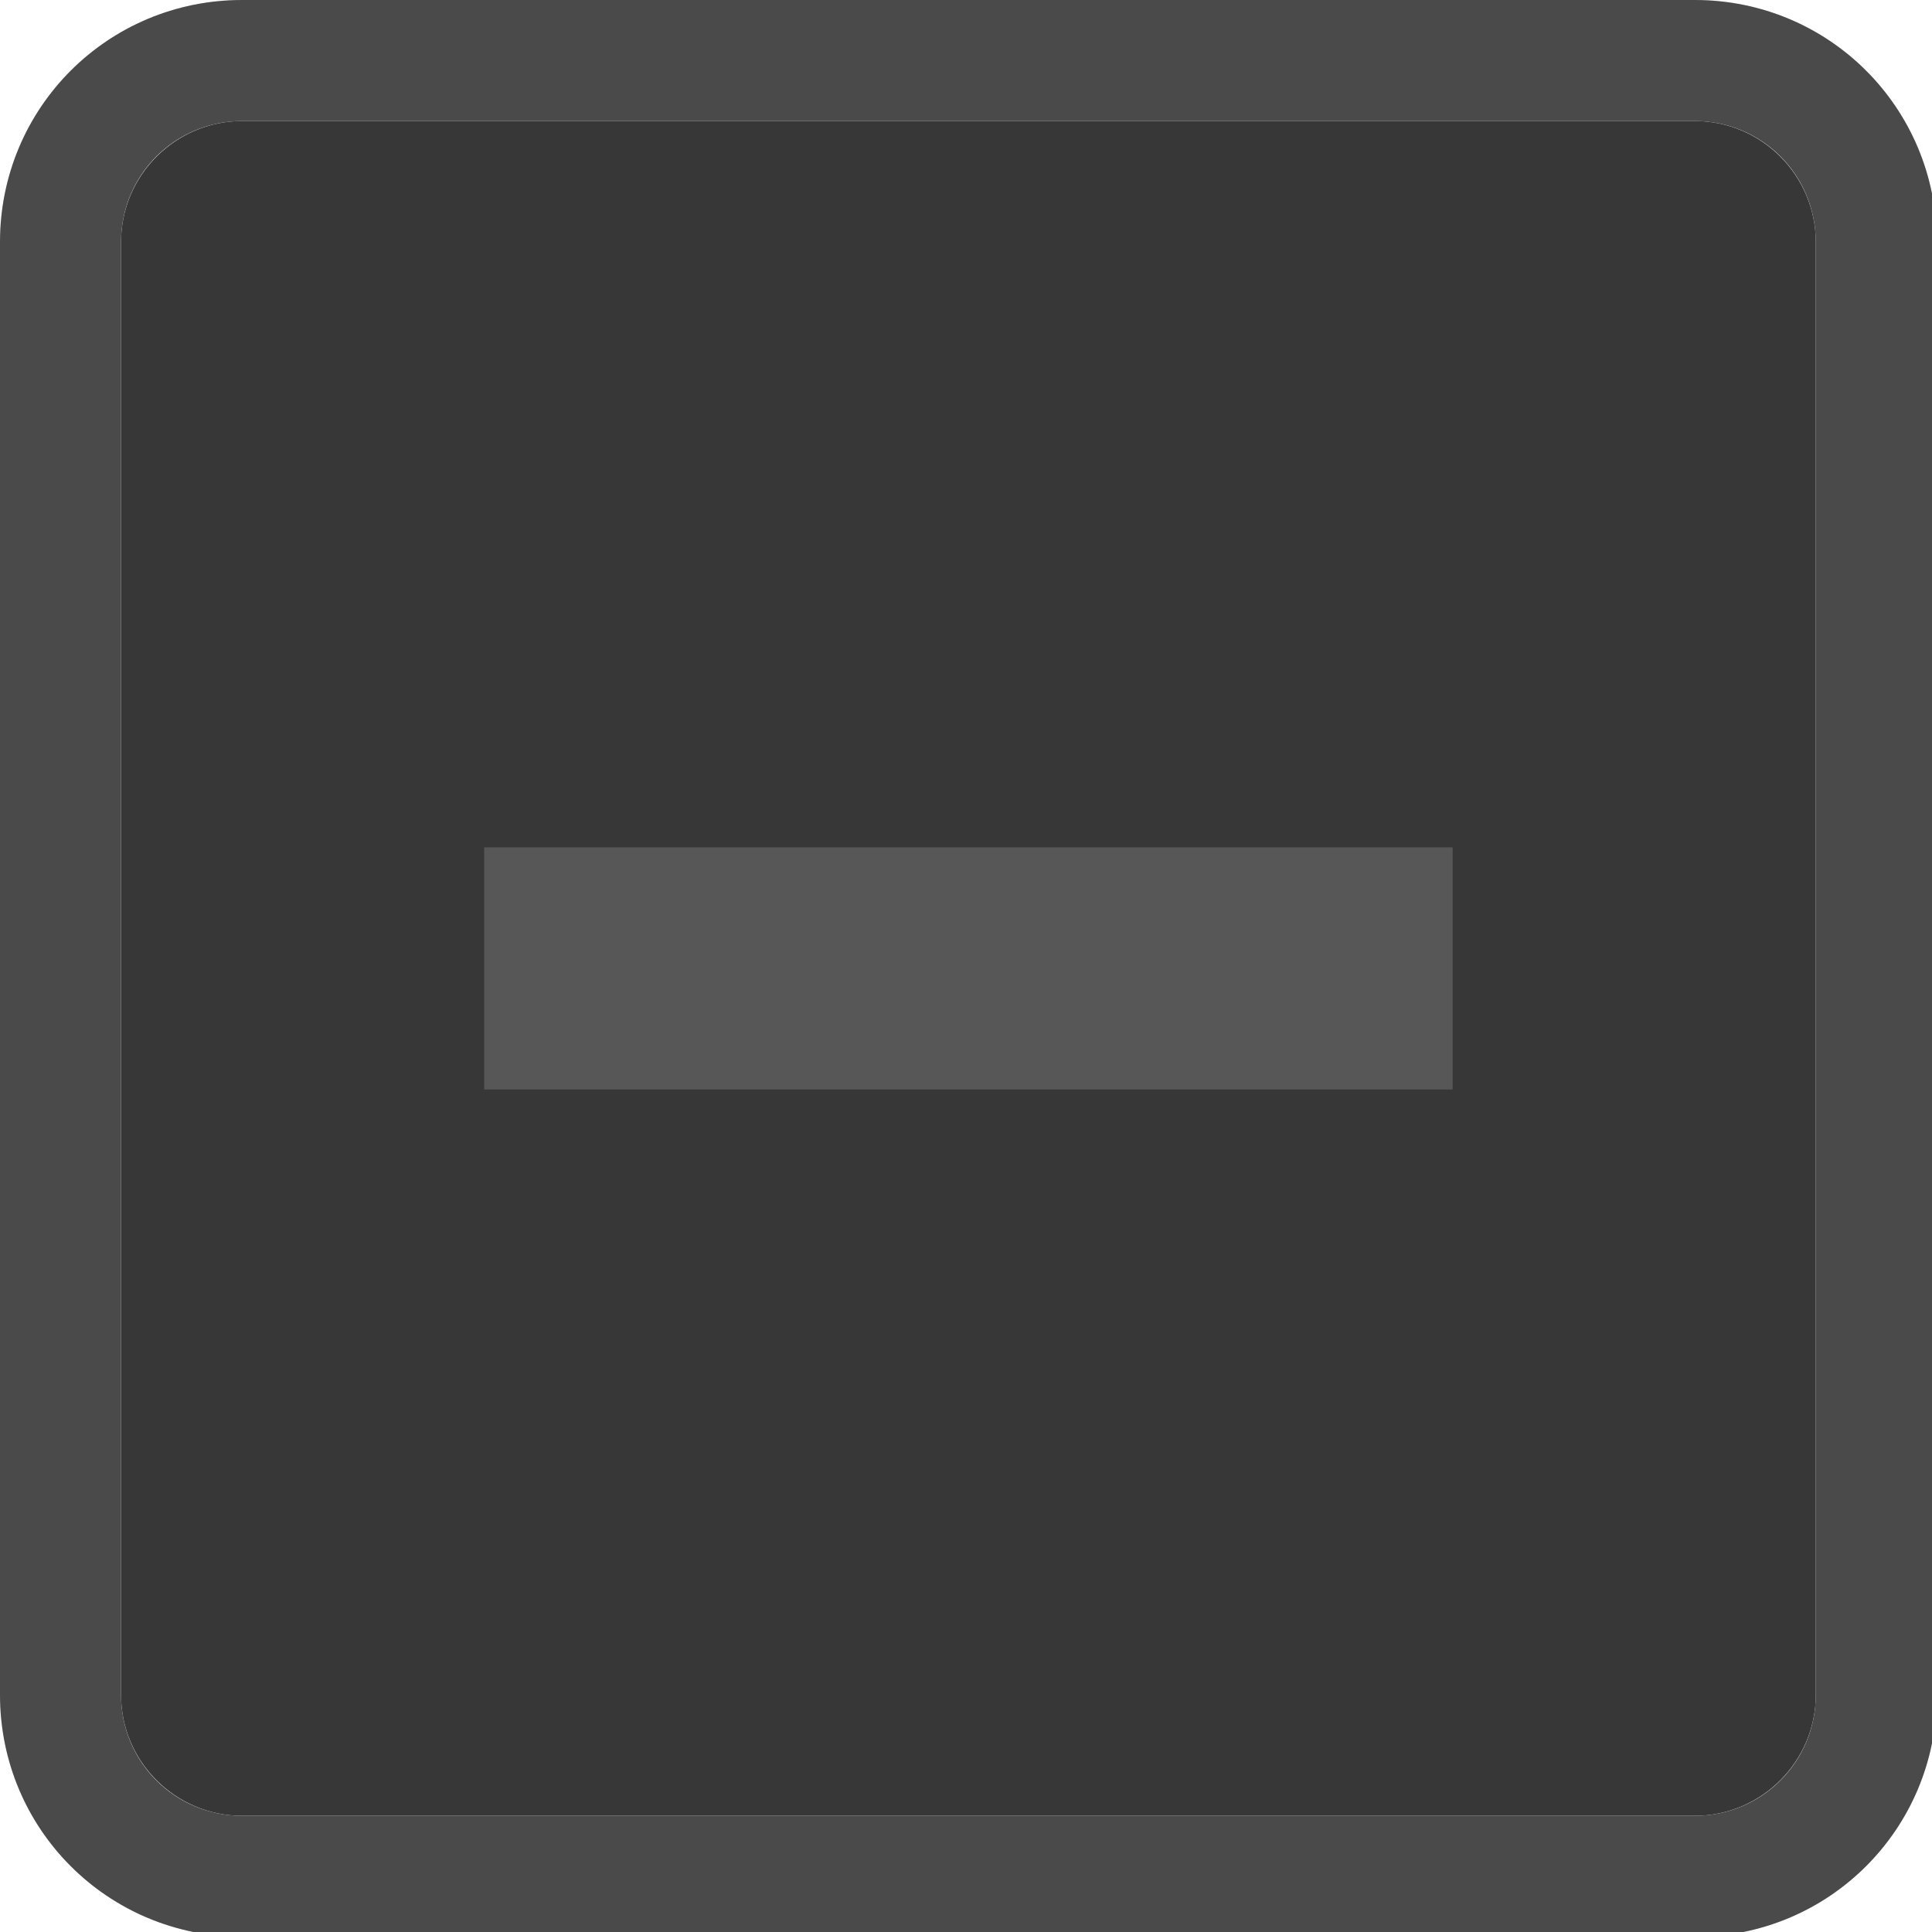
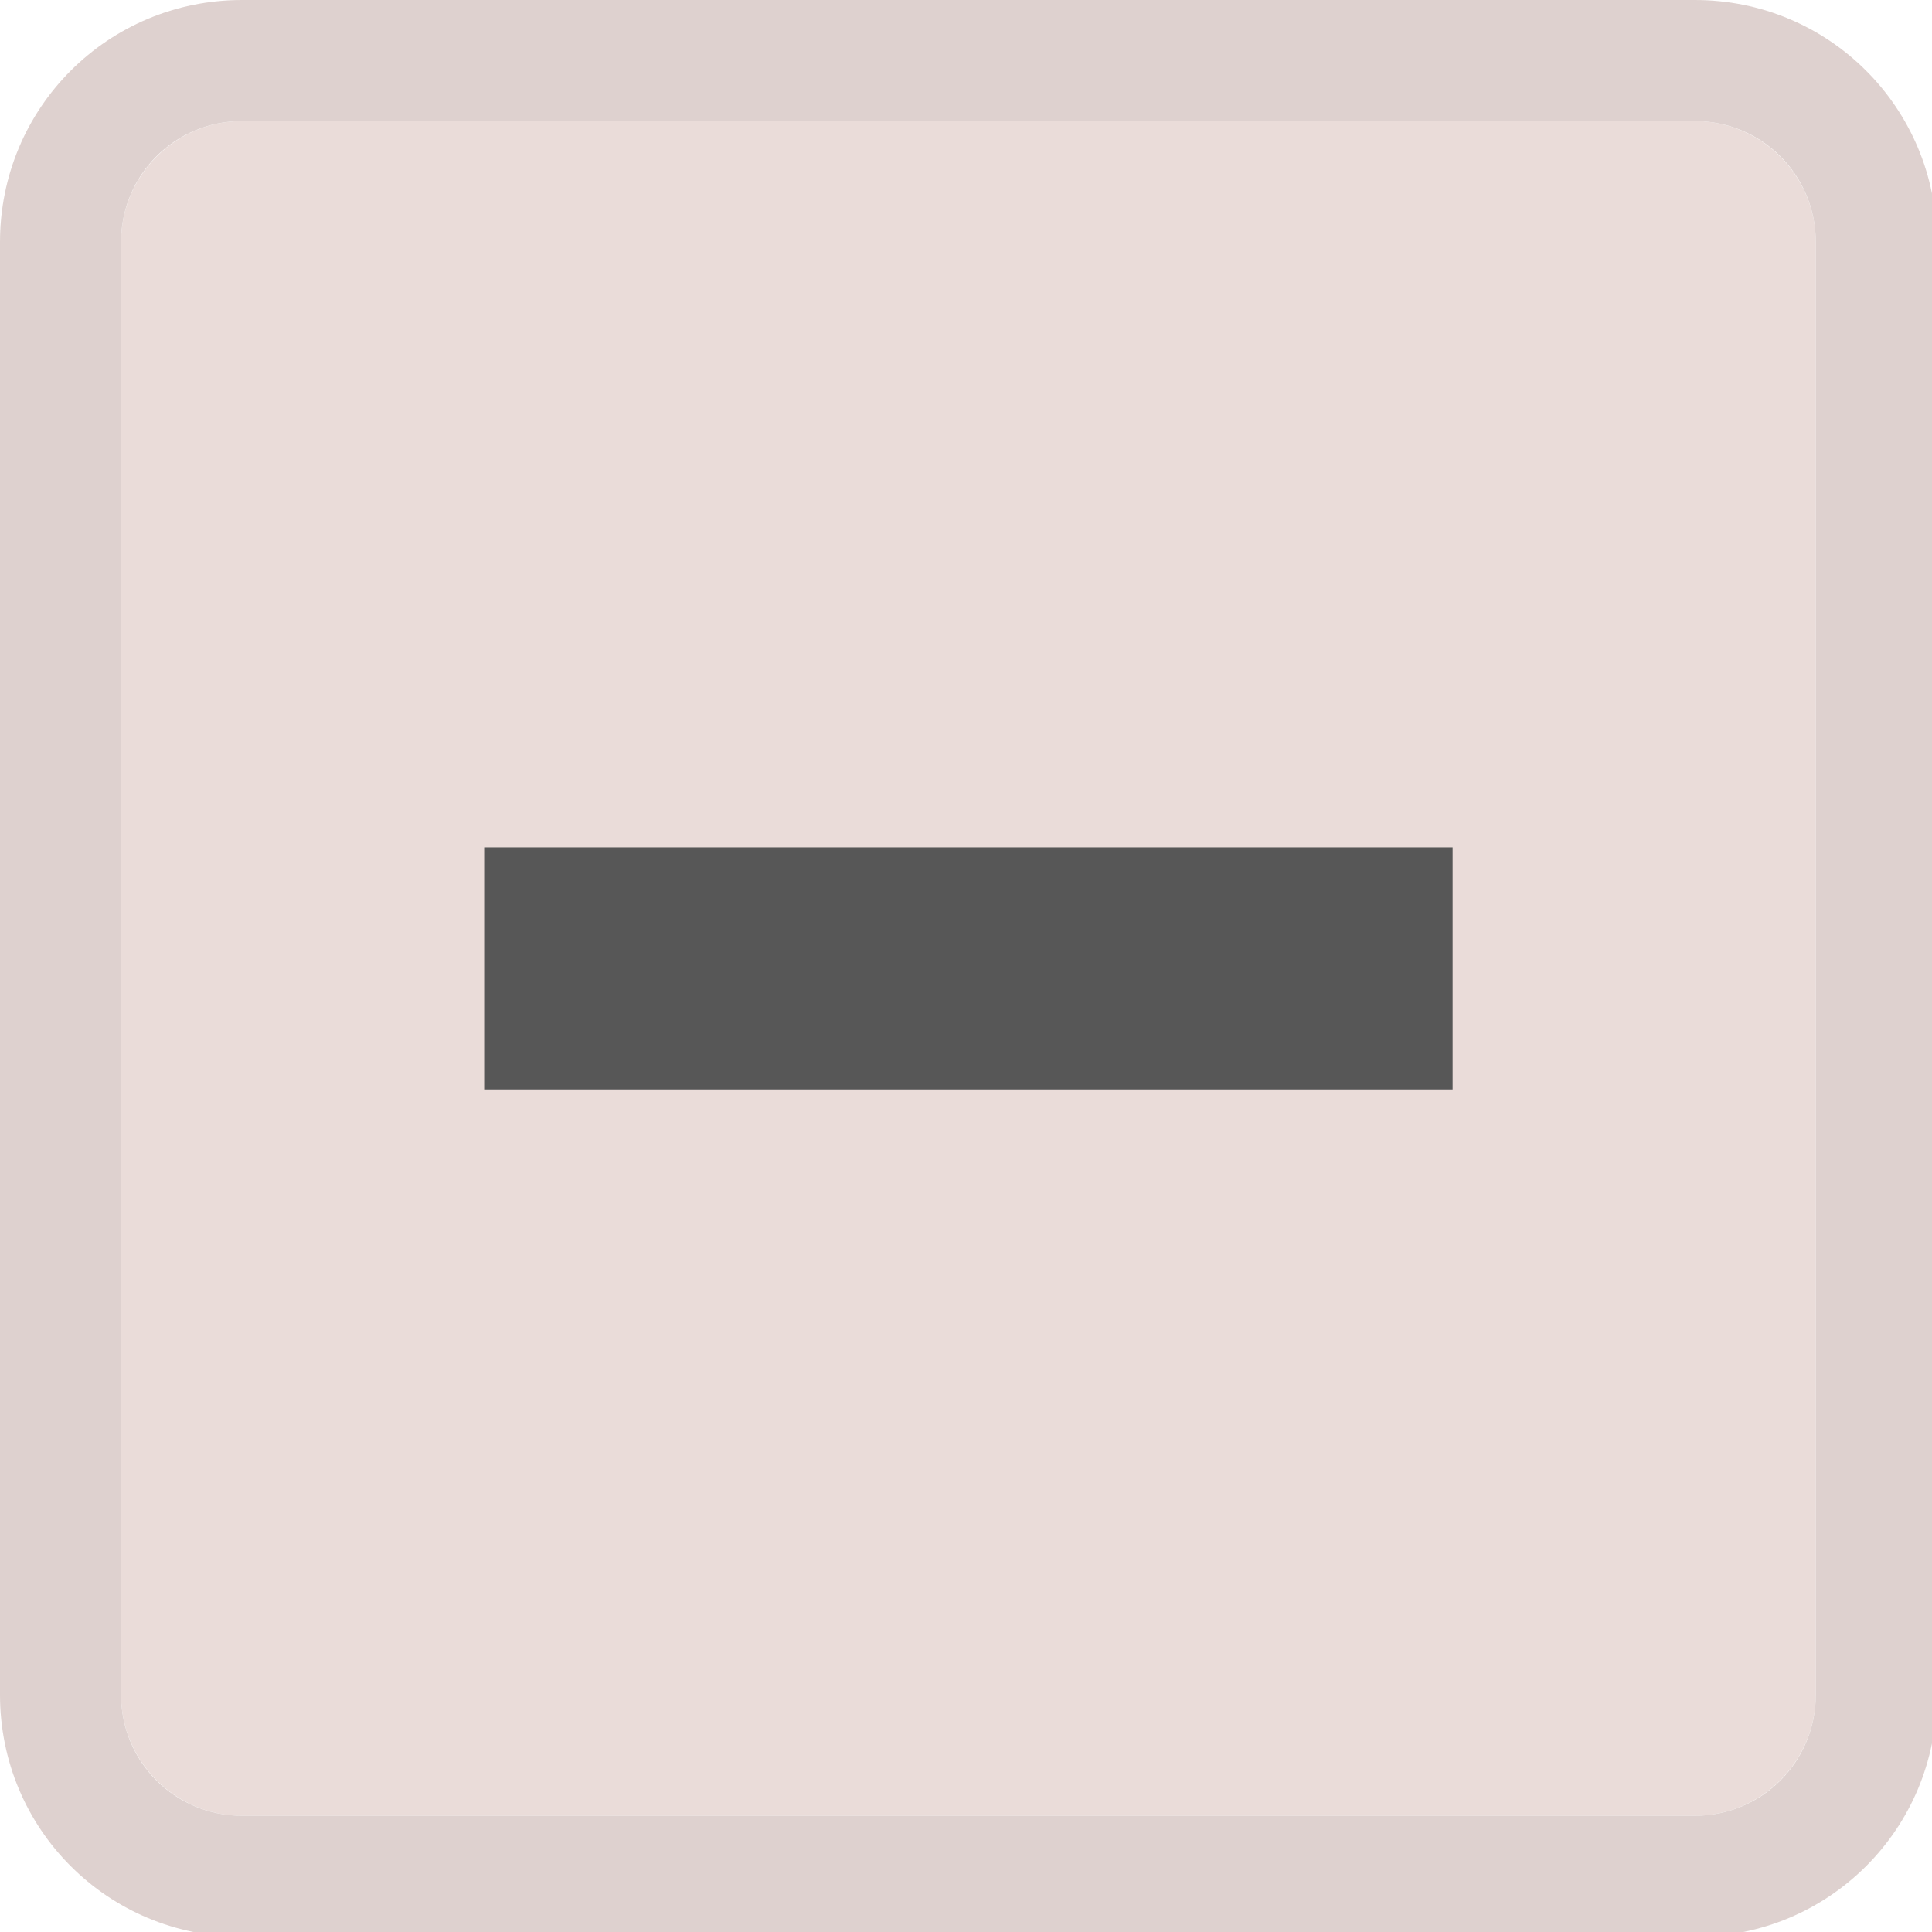
<svg xmlns="http://www.w3.org/2000/svg" width="133pt" height="133pt" viewBox="0 0 133 133" version="1.1">
  <g id="surface1">
-     <path style=" stroke:none;fill-rule:nonzero;fill:#373737;fill-opacity:1;" d="M 16.668 8.332 L 116.668 8.332 C 121.258 8.332 125 12.078 125 16.668 L 125 116.668 C 125 121.258 121.258 125 116.668 125 L 16.668 125 C 12.078 125 8.332 121.258 8.332 116.668 L 8.332 16.668 C 8.332 12.078 12.078 8.332 16.668 8.332 Z M 16.668 8.332 " />
-     <path style=" stroke:none;fill-rule:nonzero;fill:#2c2c2c;fill-opacity:1;" d="M 16.668 0 C 7.422 0 0 7.422 0 16.668 L 0 116.668 C 0 125.91 7.422 133.332 16.668 133.332 L 116.668 133.332 C 125.91 133.332 133.332 125.91 133.332 116.668 L 133.332 16.668 C 133.332 7.422 125.91 0 116.668 0 Z M 16.668 8.332 L 116.668 8.332 C 121.289 8.332 125 12.043 125 16.668 L 125 116.668 C 125 121.289 121.289 125 116.668 125 L 16.668 125 C 12.043 125 8.332 121.289 8.332 116.668 L 8.332 16.668 C 8.332 12.043 12.043 8.332 16.668 8.332 Z M 16.668 8.332 " />
-     <path style=" stroke:none;fill-rule:nonzero;fill:#f7f7f7;fill-opacity:0.15;" d="M 16.668 0 C 7.422 0 0 7.422 0 16.668 L 0 116.668 C 0 125.91 7.422 133.332 16.668 133.332 L 116.668 133.332 C 125.91 133.332 133.332 125.91 133.332 116.668 L 133.332 16.668 C 133.332 7.422 125.91 0 116.668 0 Z M 16.668 8.332 L 116.668 8.332 C 121.289 8.332 125 12.043 125 16.668 L 125 116.668 C 125 121.289 121.289 125 116.668 125 L 16.668 125 C 12.043 125 8.332 121.289 8.332 116.668 L 8.332 16.668 C 8.332 12.043 12.043 8.332 16.668 8.332 Z M 16.668 8.332 " />
+     <path style=" stroke:none;fill-rule:nonzero;fill:#eadcd9;fill-opacity:1;" d="M 16.668 8.332 L 116.668 8.332 C 121.258 8.332 125 12.078 125 16.668 L 125 116.668 C 125 121.258 121.258 125 116.668 125 L 16.668 125 C 12.078 125 8.332 121.258 8.332 116.668 L 8.332 16.668 C 8.332 12.078 12.078 8.332 16.668 8.332 Z M 16.668 8.332 " />
+     <path style=" stroke:none;fill-rule:nonzero;fill:#fff0ed;fill-opacity:1;" d="M 16.668 0 C 7.422 0 0 7.422 0 16.668 L 0 116.668 C 0 125.91 7.422 133.332 16.668 133.332 L 116.668 133.332 C 125.91 133.332 133.332 125.91 133.332 116.668 L 133.332 16.668 C 133.332 7.422 125.91 0 116.668 0 Z M 16.668 8.332 L 116.668 8.332 C 121.289 8.332 125 12.043 125 16.668 L 125 116.668 C 125 121.289 121.289 125 116.668 125 L 16.668 125 C 12.043 125 8.332 121.289 8.332 116.668 L 8.332 16.668 C 8.332 12.043 12.043 8.332 16.668 8.332 Z M 16.668 8.332 " />
+     <path style=" stroke:none;fill-rule:nonzero;fill:#222222;fill-opacity:0.15;" d="M 16.668 0 C 7.422 0 0 7.422 0 16.668 L 0 116.668 C 0 125.91 7.422 133.332 16.668 133.332 L 116.668 133.332 C 125.91 133.332 133.332 125.91 133.332 116.668 L 133.332 16.668 C 133.332 7.422 125.91 0 116.668 0 Z M 16.668 8.332 L 116.668 8.332 C 121.289 8.332 125 12.043 125 16.668 L 125 116.668 C 125 121.289 121.289 125 116.668 125 L 16.668 125 C 12.043 125 8.332 121.289 8.332 116.668 L 8.332 16.668 C 8.332 12.043 12.043 8.332 16.668 8.332 Z M 16.668 8.332 " />
    <path style=" stroke:none;fill-rule:nonzero;fill:#575757;fill-opacity:1;" d="M 33.332 58.332 L 100 58.332 L 100 75 L 33.332 75 Z M 33.332 58.332 " />
  </g>
</svg>
